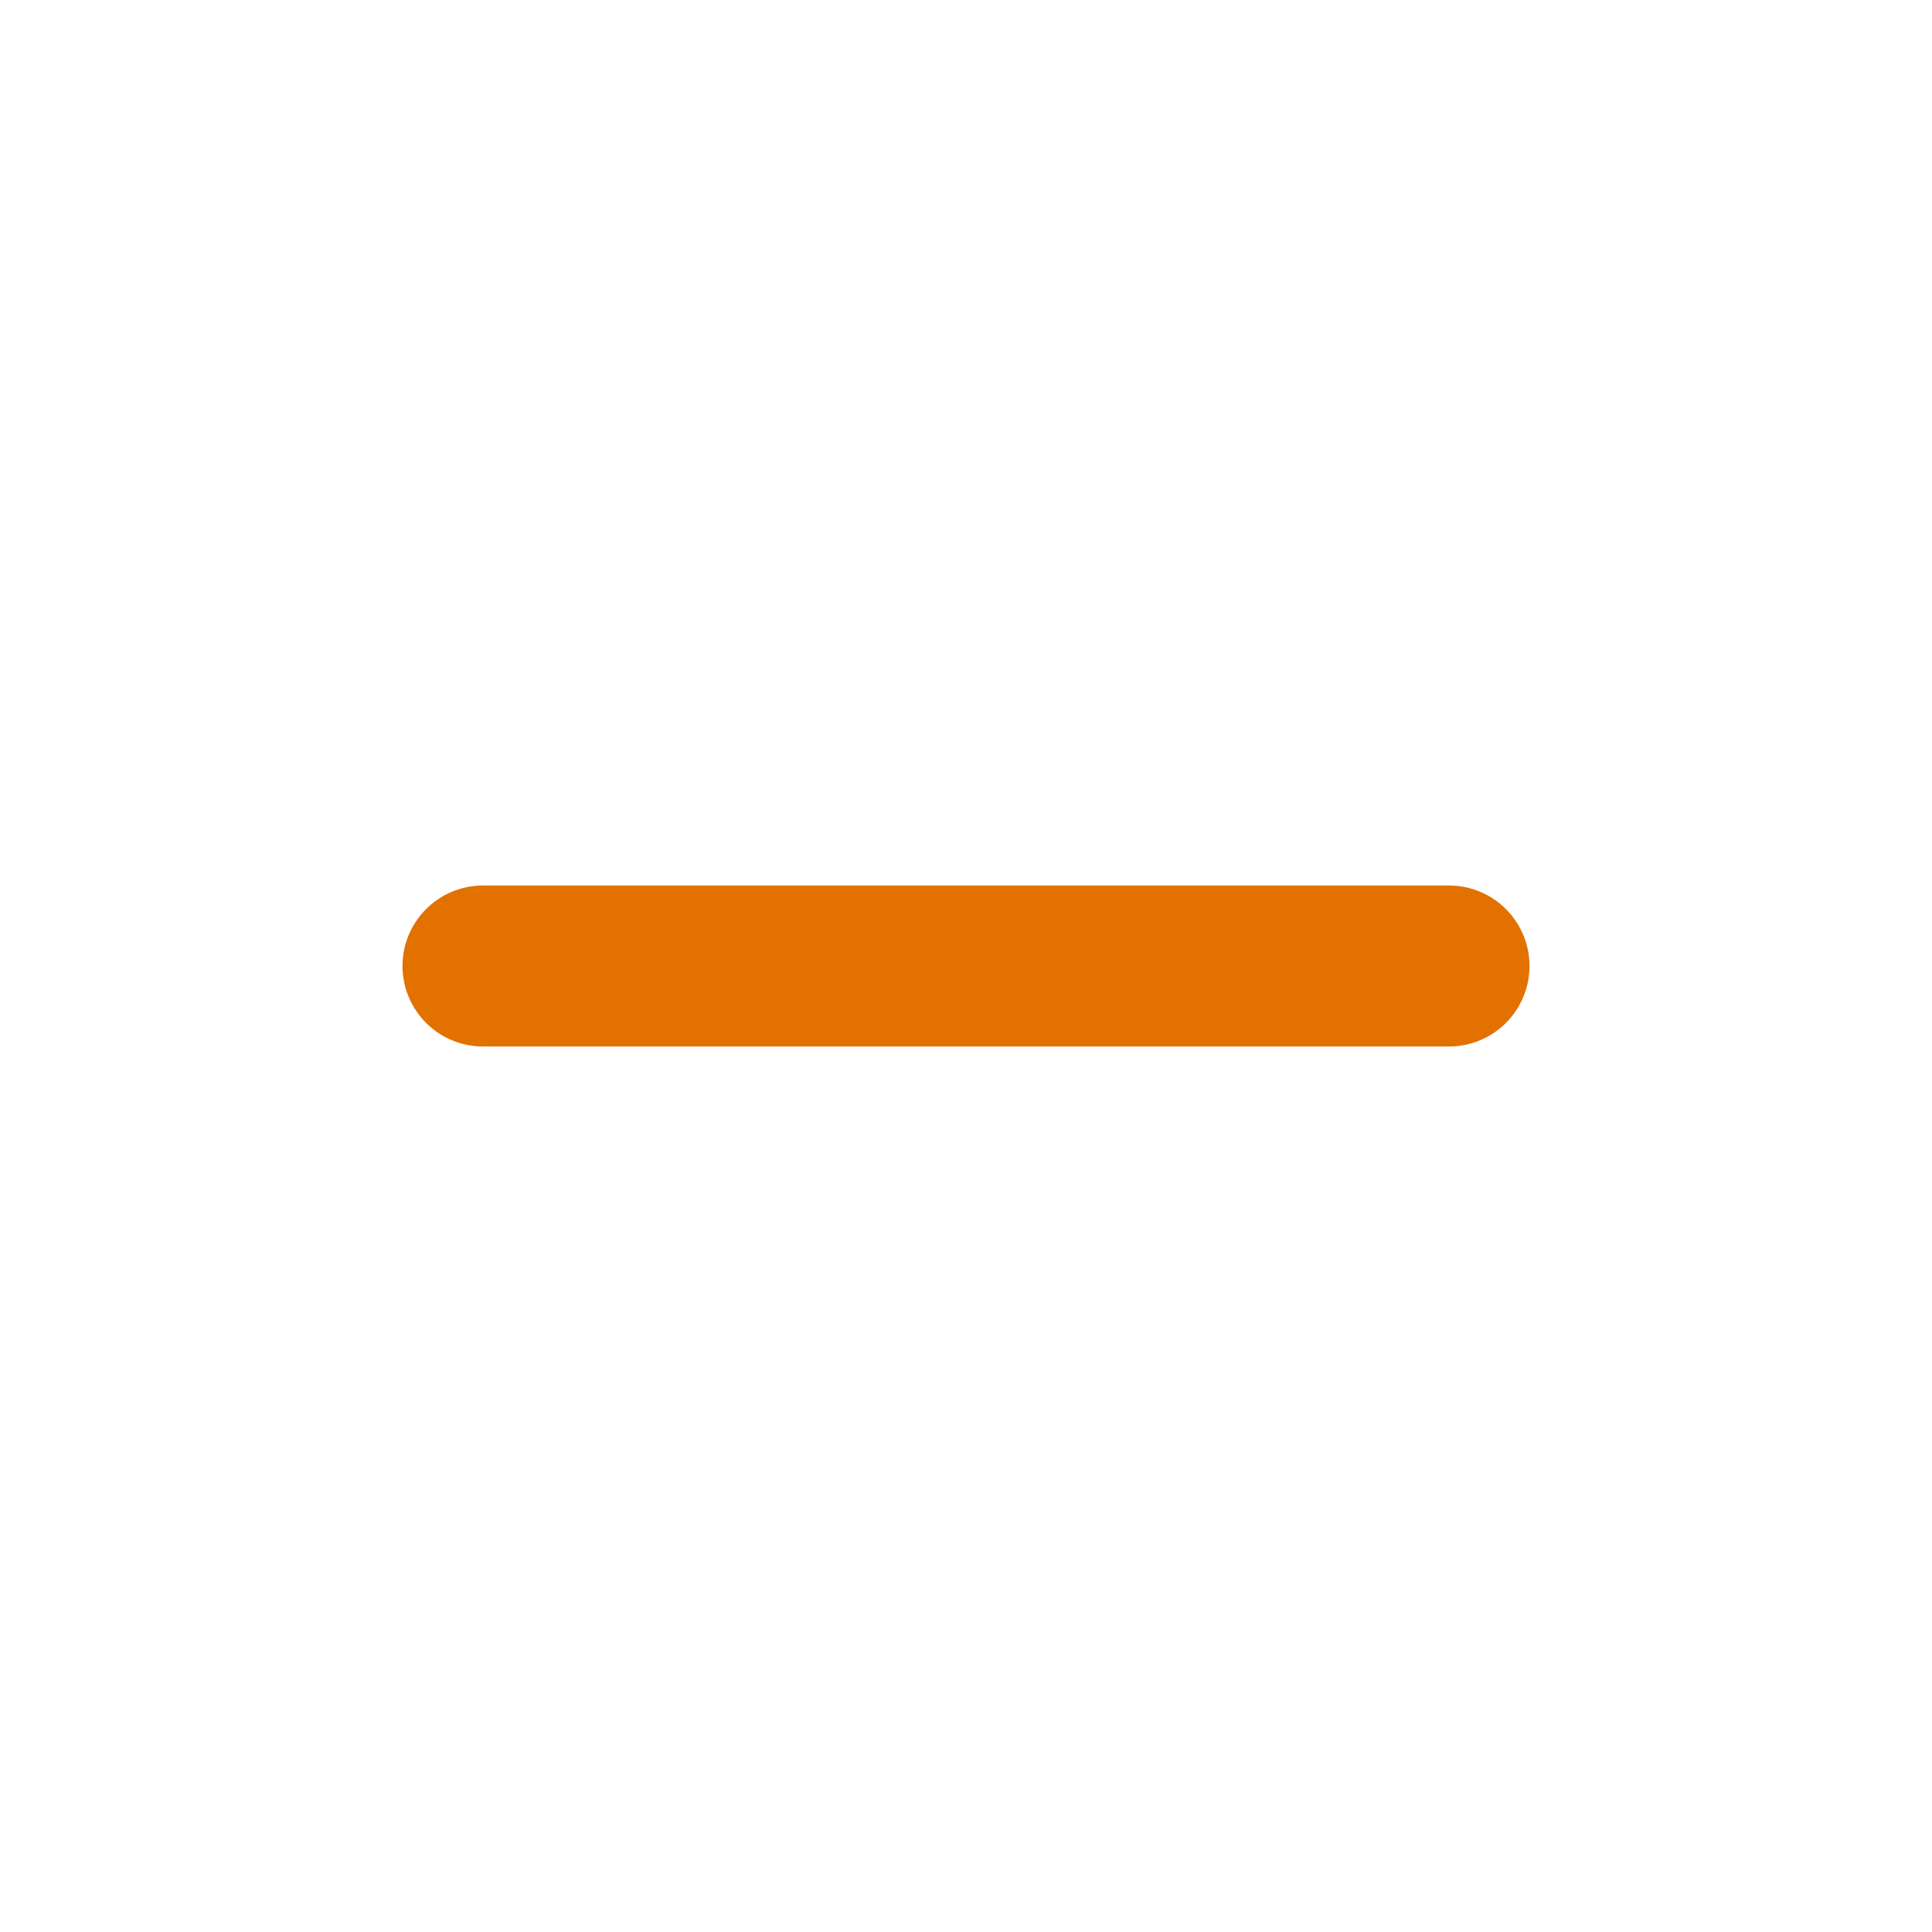
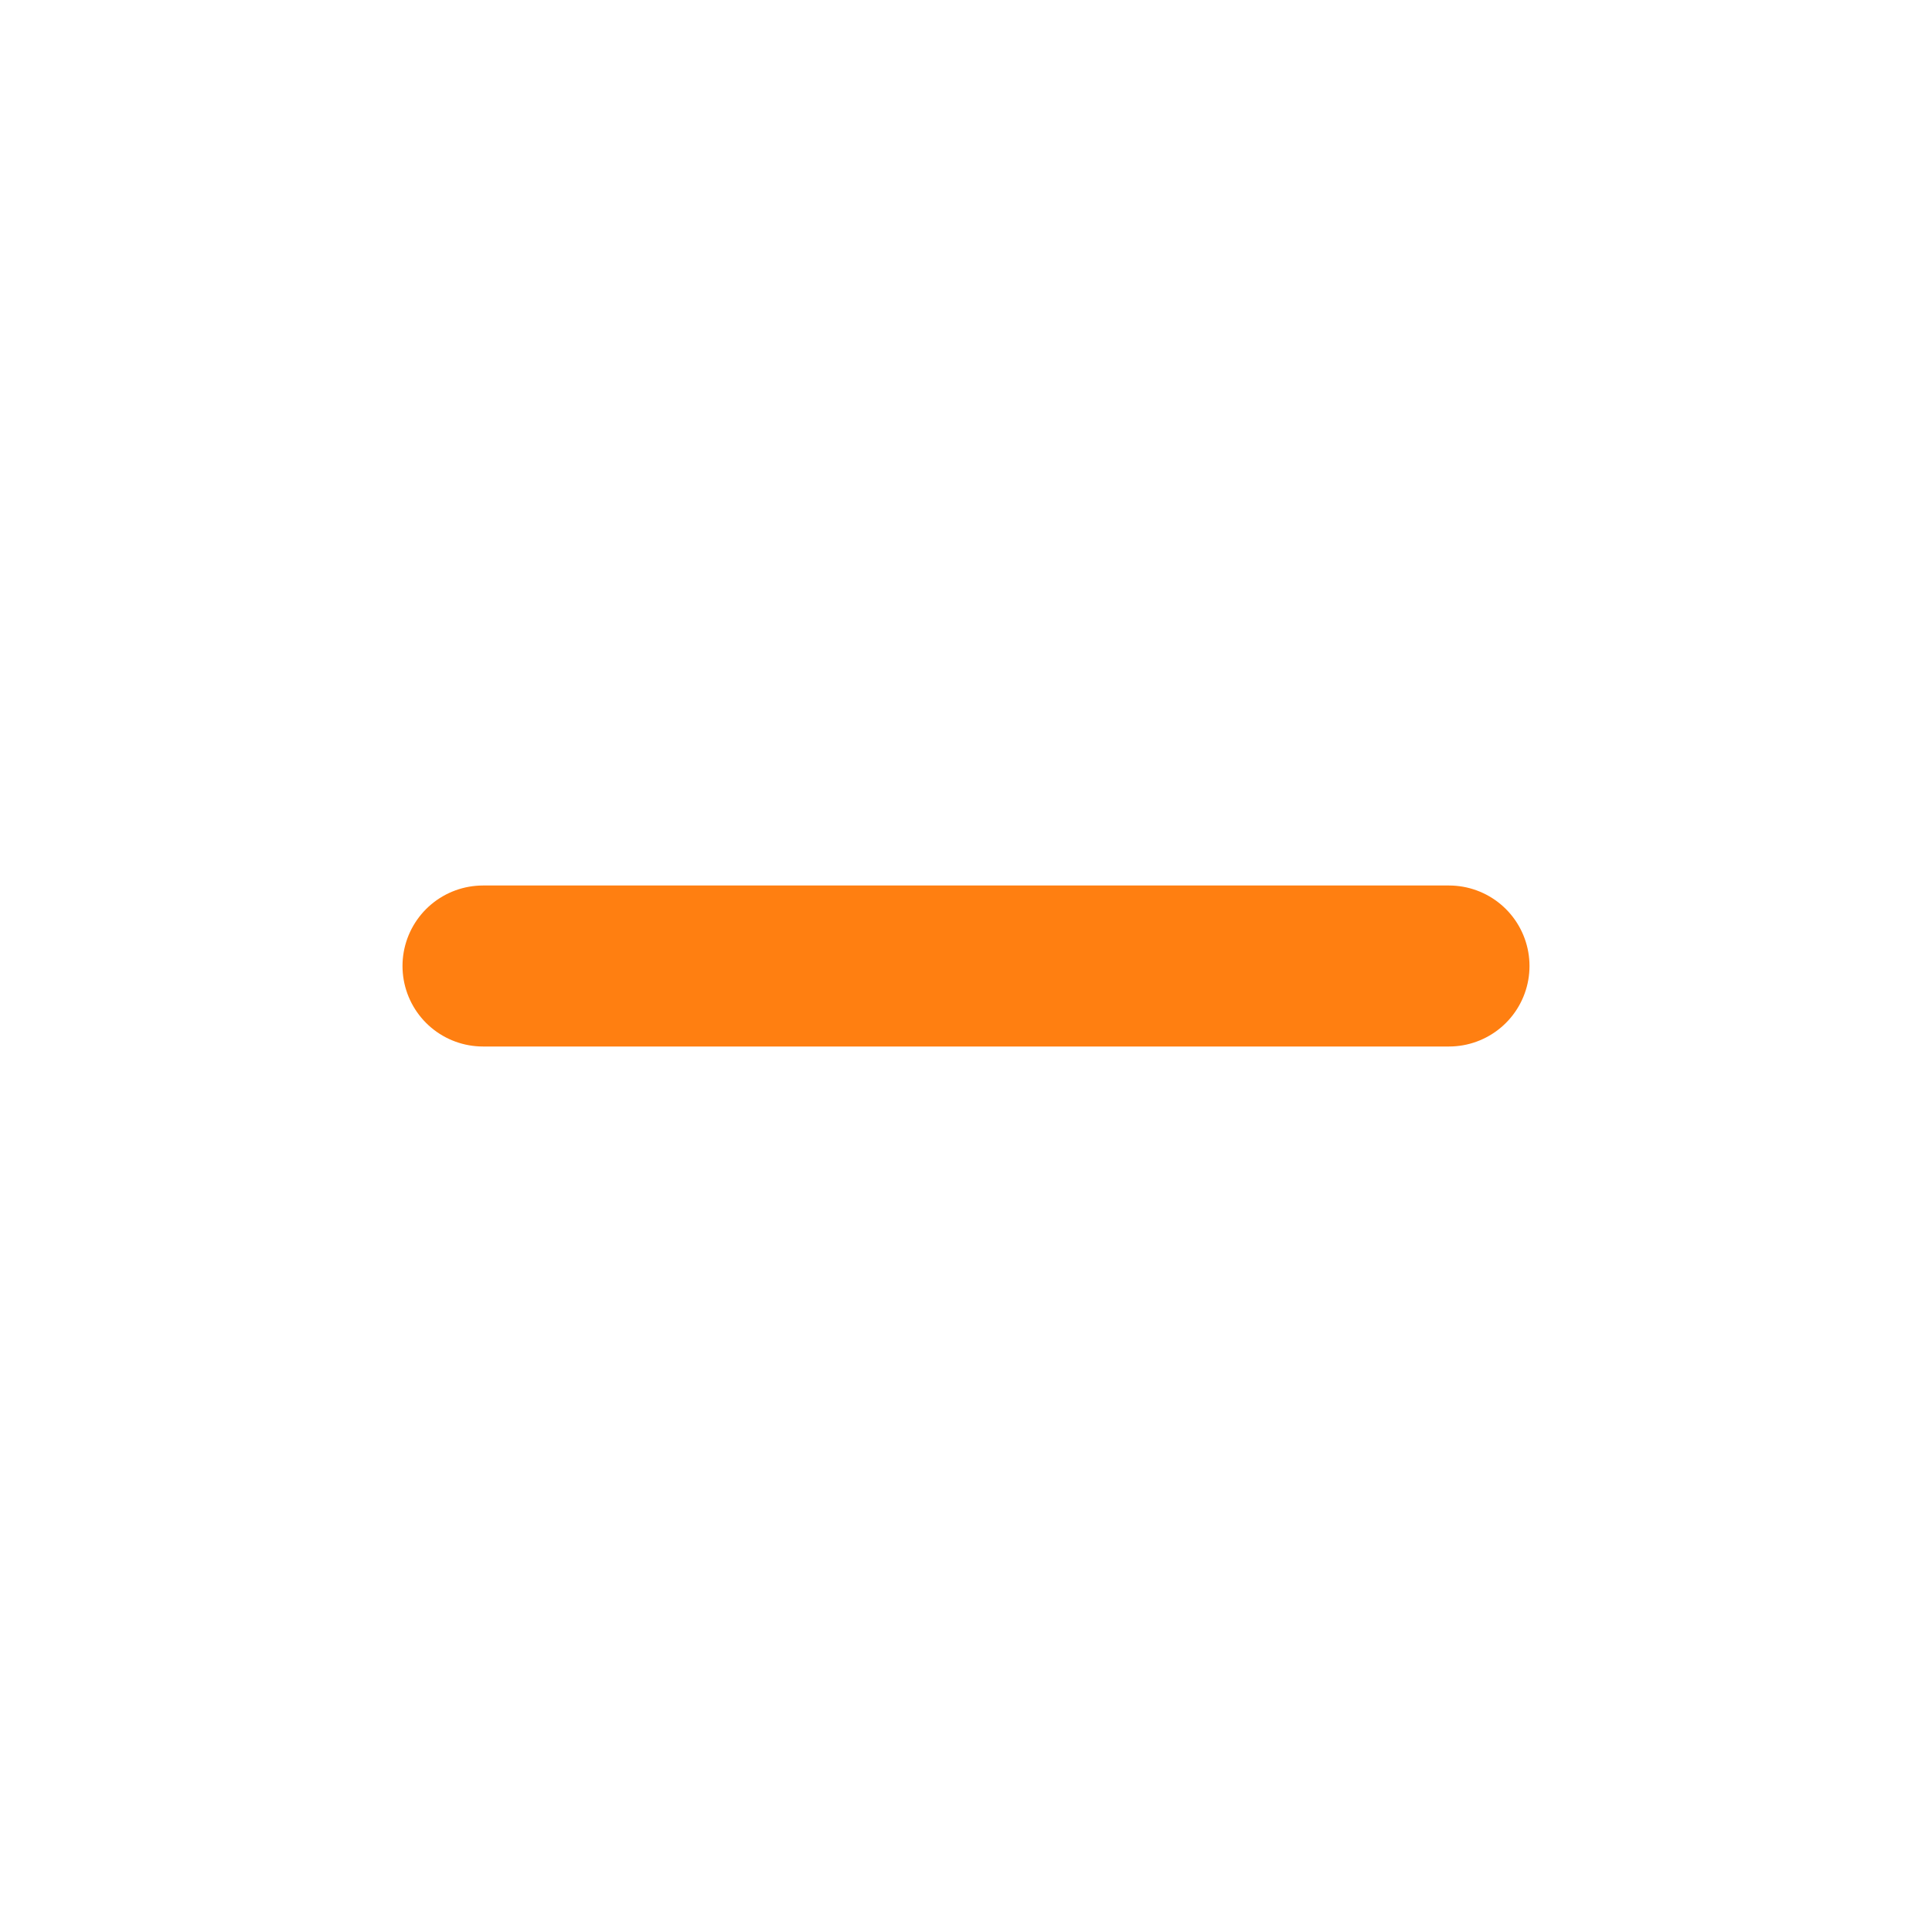
- <svg xmlns="http://www.w3.org/2000/svg" width="60px" height="60px" viewBox="0 0 24 24" fill="#E27100">
-   <path d="M6 12L18 12" stroke="#E27100" stroke-width="2" stroke-linecap="round" stroke-linejoin="round" />
+ <svg xmlns="http://www.w3.org/2000/svg" width="60px" height="60px" viewBox="0 0 24 24" fill="#ff7f11">
+   <path d="M6 12L18 12" stroke="#ff7f11" stroke-width="2" stroke-linecap="round" stroke-linejoin="round" />
</svg>
